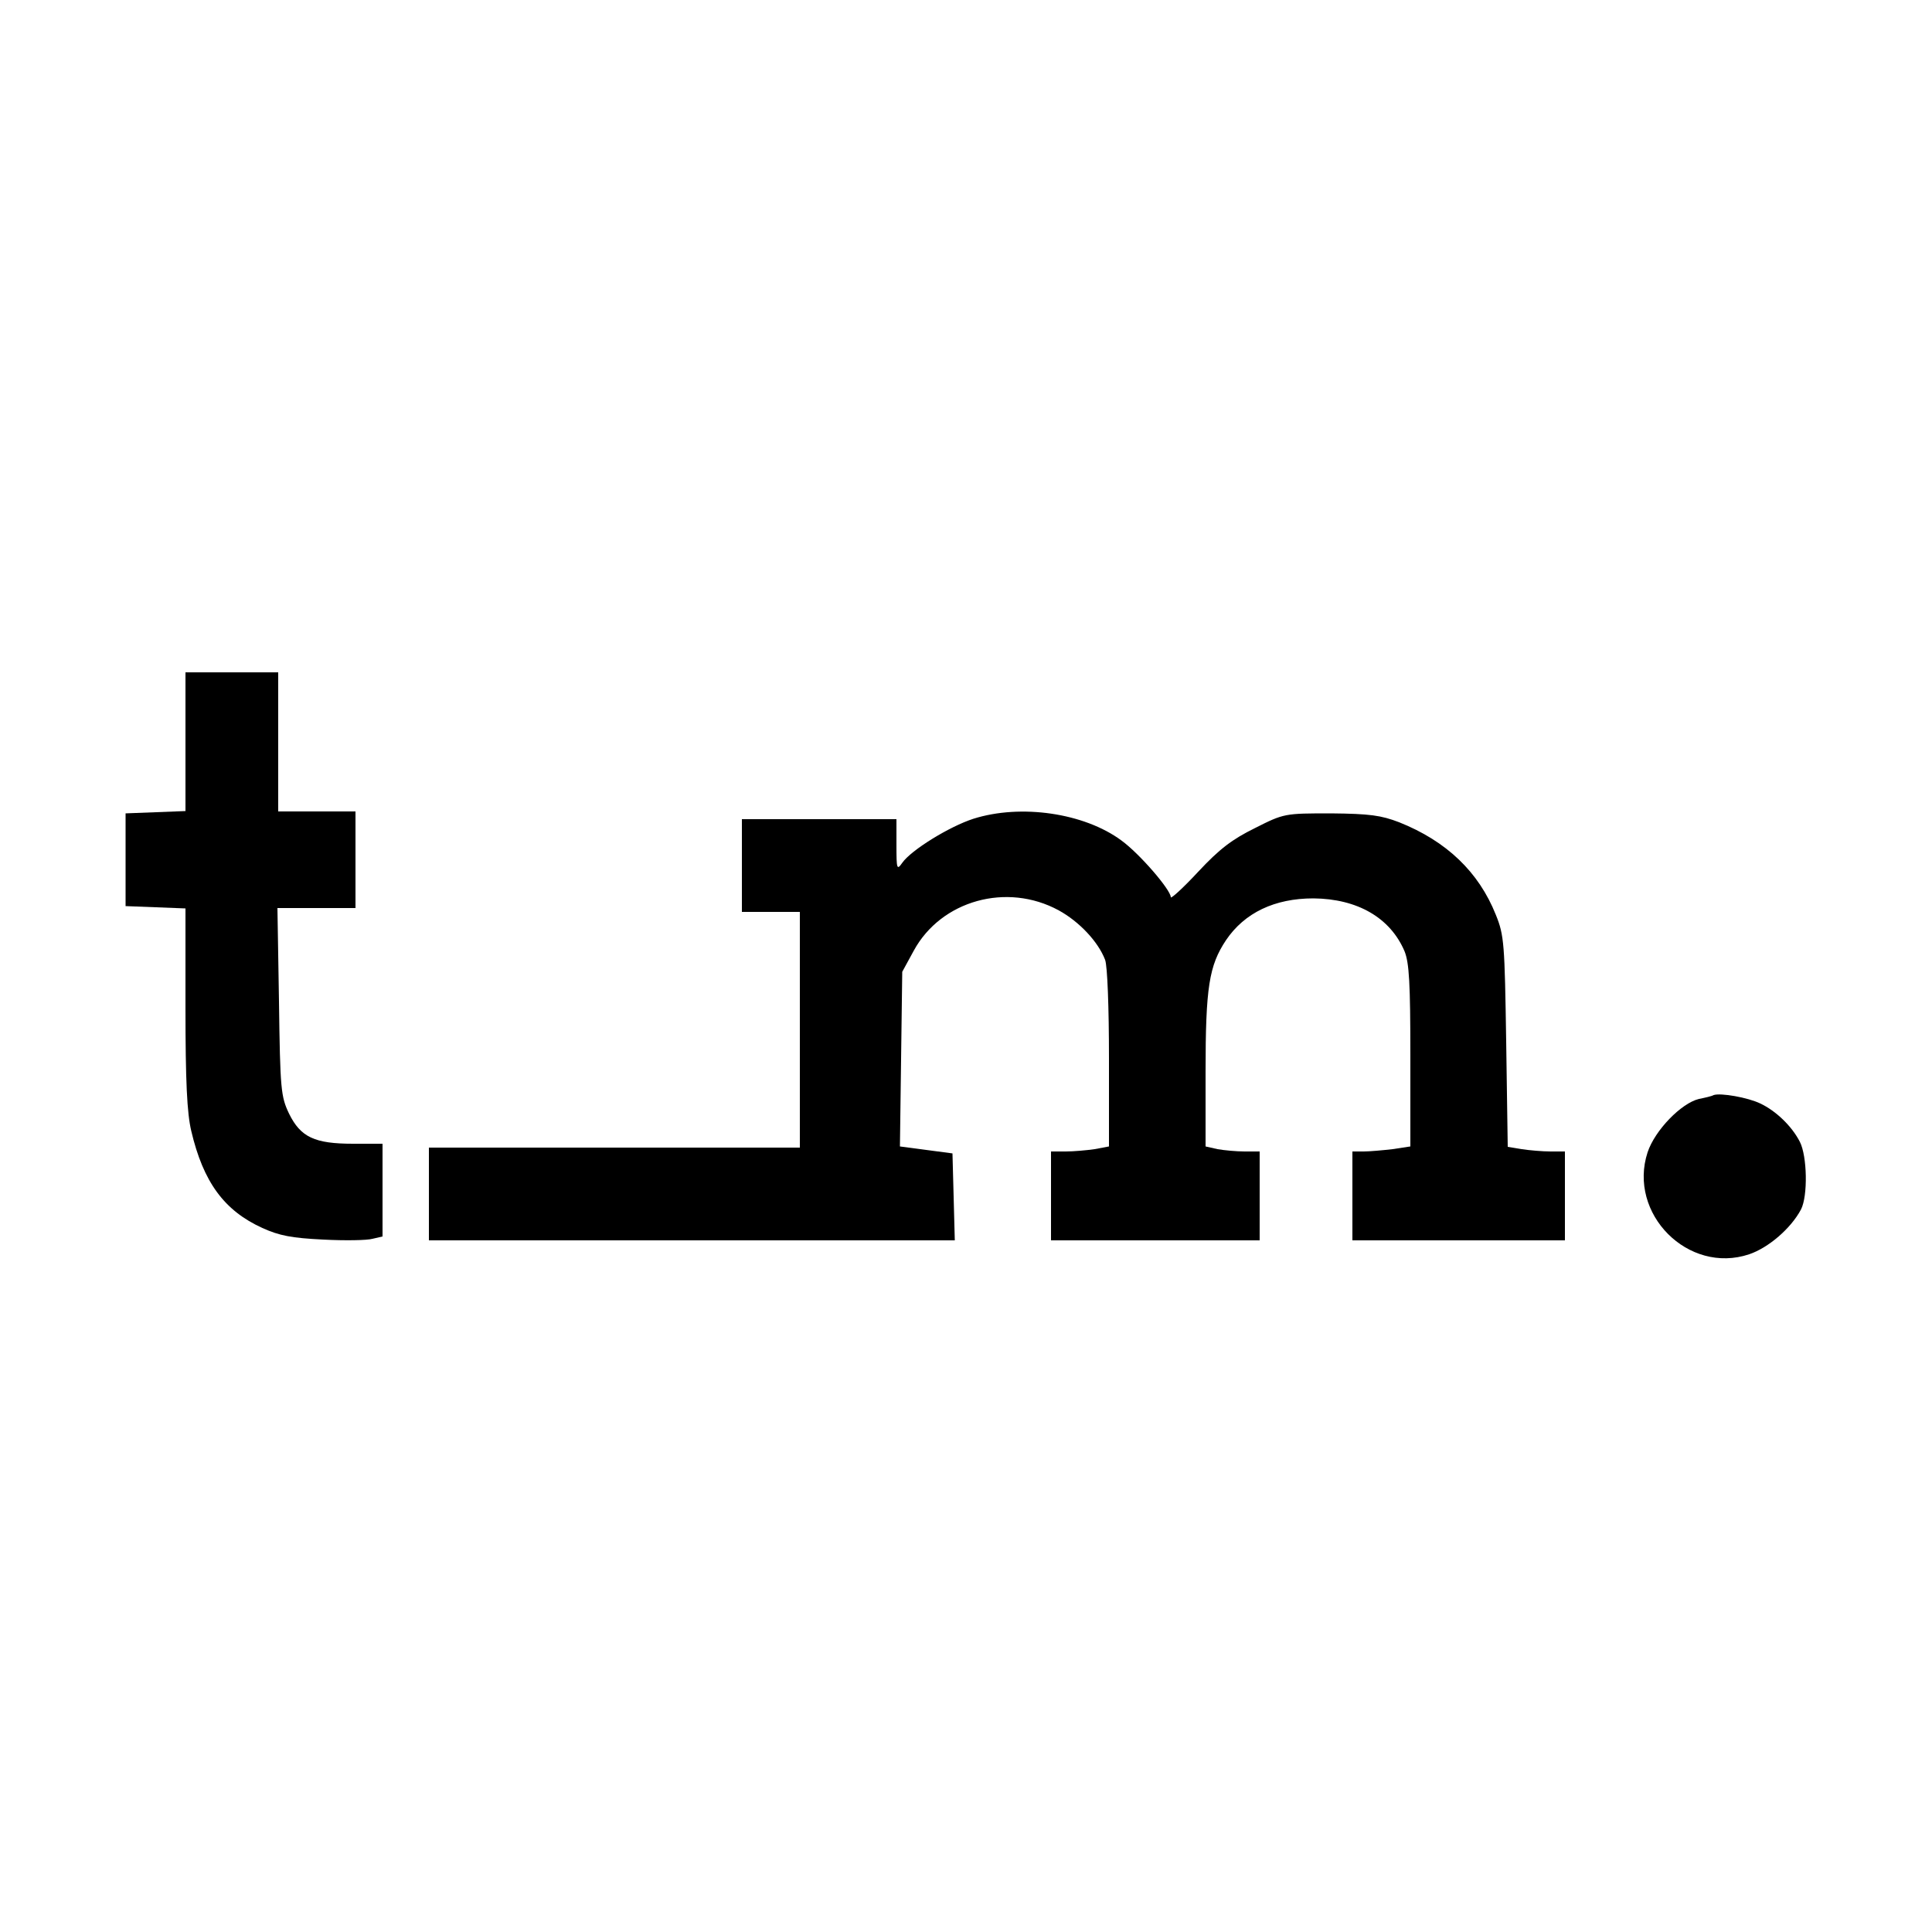
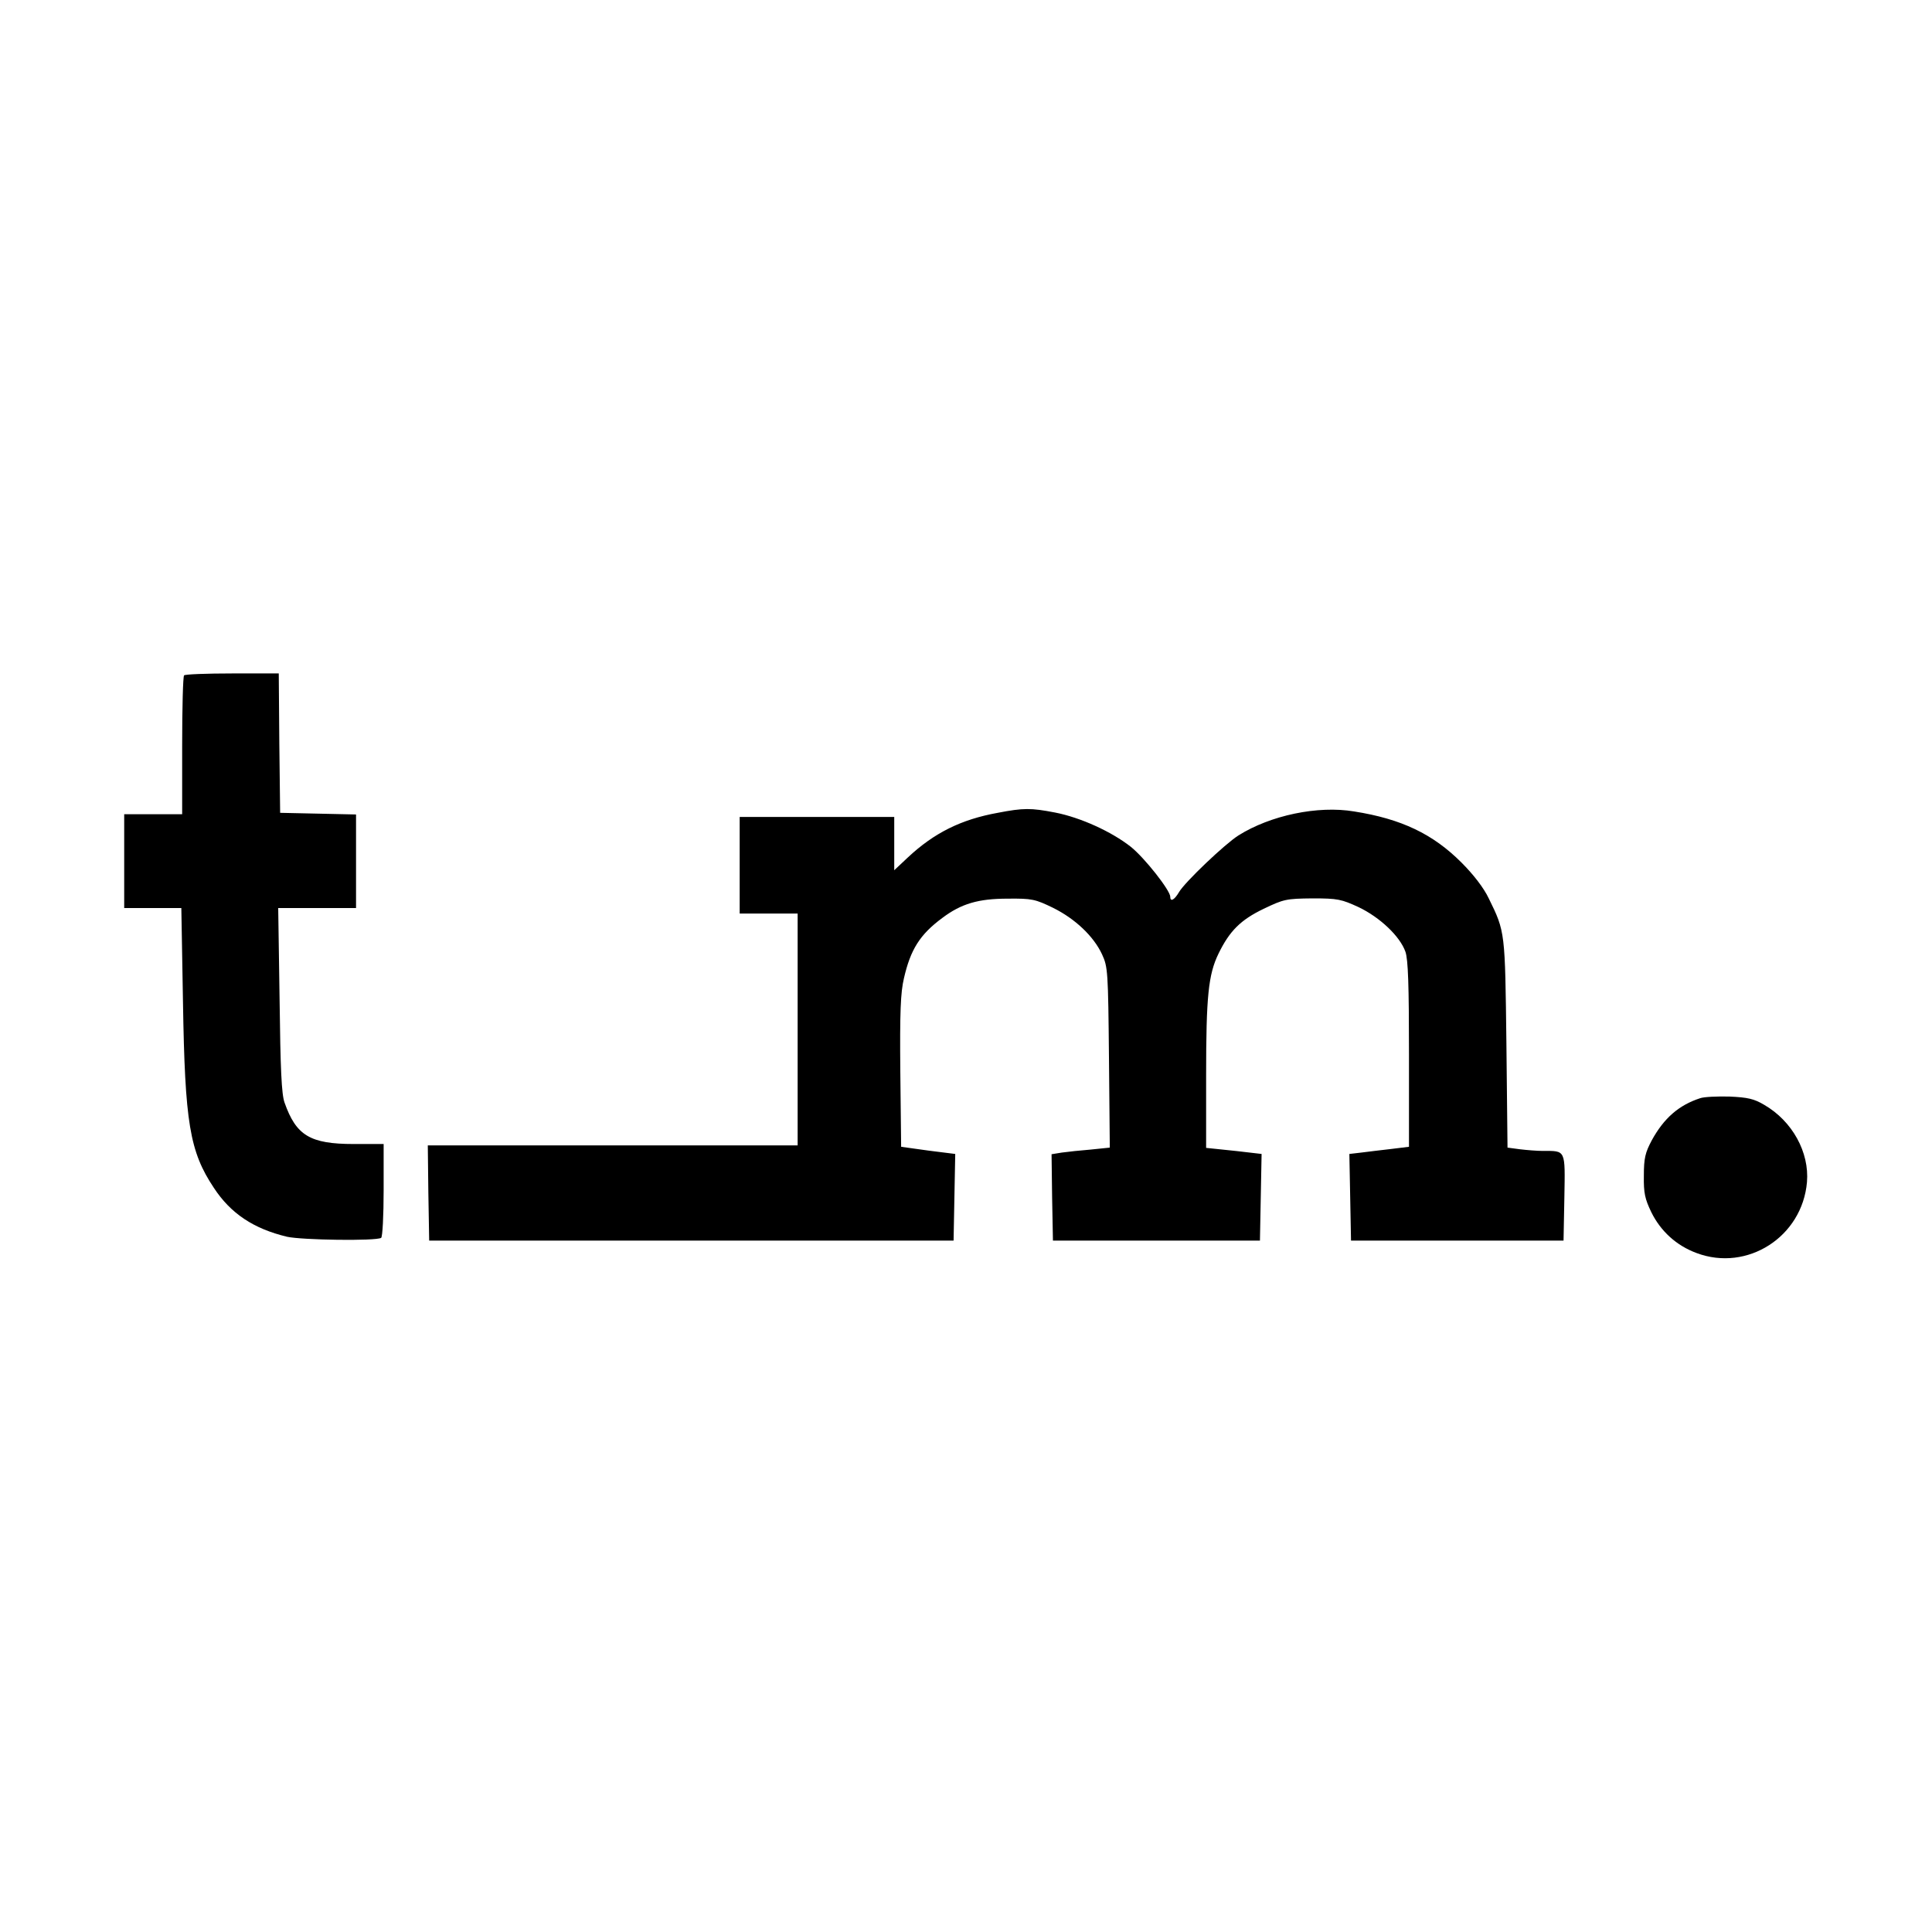
- <svg xmlns="http://www.w3.org/2000/svg" version="1.0" width="500pt" height="500pt" viewBox="0 0 500 500" preserveAspectRatio="xMidYMid meet">
-   <g transform="translate(0,500) scale(0.1,-0.1)" fill="#000000" stroke="none">
-     <path d="M480 3080 l0 -179 -77 -3 -78 -3 0 -120 0 -120 78 -3 77 -3 0 -257 c0 -191 4 -273 15 -319 31 -132 85 -206 184 -251 44 -20 76 -26 157 -30 57 -3 114 -2 128 2 l26 6 0 120 0 120 -76 0 c-100 0 -136 17 -166 78 -21 44 -23 62 -26 290 l-4 242 101 0 101 0 0 125 0 125 -100 0 -100 0 0 180 0 180 -120 0 -120 0 0 -180z" />
-     <path d="M2519 2881 c-62 -20 -161 -81 -184 -114 -14 -20 -15 -16 -15 46 l0 67 -200 0 -200 0 0 -120 0 -120 75 0 75 0 0 -305 0 -305 -480 0 -480 0 0 -120 0 -120 680 0 681 0 -3 113 -3 112 -68 9 -68 9 3 226 3 226 30 55 c71 130 241 177 375 104 53 -29 102 -81 120 -128 6 -16 10 -123 10 -255 l0 -228 -37 -7 c-21 -3 -55 -6 -75 -6 l-38 0 0 -115 0 -115 270 0 270 0 0 115 0 115 -39 0 c-21 0 -53 3 -70 6 l-31 7 0 193 c0 219 9 275 53 341 48 71 126 108 226 108 114 -1 199 -50 236 -137 12 -30 15 -83 15 -271 l0 -234 -46 -7 c-26 -3 -60 -6 -75 -6 l-29 0 0 -115 0 -115 275 0 275 0 0 115 0 115 -37 0 c-21 0 -55 3 -75 6 l-36 6 -4 272 c-4 254 -5 275 -27 329 -44 110 -127 190 -250 239 -47 18 -76 22 -176 23 -120 0 -122 0 -197 -38 -59 -29 -92 -54 -147 -113 -39 -42 -71 -71 -71 -66 0 19 -81 113 -128 147 -96 71 -260 95 -383 56z" />
-     <path d="M4435 2166 c-5 -3 -23 -7 -38 -10 -46 -11 -114 -81 -133 -138 -52 -159 105 -317 263 -264 50 17 108 67 134 116 18 35 16 138 -3 175 -21 41 -62 80 -102 99 -33 16 -103 28 -121 22z" />
+ <svg xmlns="http://www.w3.org/2000/svg" version="1.0" width="700pt" height="700pt" viewBox="0 0 700 700" preserveAspectRatio="xMidYMid meet">
+   <g transform="translate(0,700) scale(0.1,-0.1)" fill="#000000" stroke="none">
+     <path d="M667 4553 c-4 -3 -7 -118 -7 -255 l0 -248 -105 0 -105 0 0 -170 0 -170 104 0 103 0 6 -342 c7 -436 24 -540 112 -672 61 -93 144 -148 265 -177 54 -12 321 -16 341 -4 5 4 9 80 9 173 l0 167 -108 0 c-159 0 -209 31 -251 150 -11 30 -15 122 -18 373 l-5 332 141 0 141 0 0 170 0 169 -137 3 -138 3 -3 253 -2 252 -169 0 c-92 0 -171 -3 -174 -7z" />
+     <path d="M3615 4055 c-133 -24 -231 -73 -326 -162 l-49 -46 0 97 0 96 -280 0 -280 0 0 -175 0 -175 105 0 105 0 0 -420 0 -420 -670 0 -670 0 2 -172 3 -173 950 0 950 0 3 157 3 157 -48 6 c-27 3 -70 9 -98 13 l-50 7 -3 273 c-2 215 1 286 13 337 24 105 58 159 139 219 69 52 131 70 237 70 88 1 100 -2 164 -33 81 -40 148 -104 178 -169 21 -45 22 -63 25 -374 l3 -326 -68 -7 c-37 -3 -85 -8 -106 -11 l-37 -6 2 -156 3 -157 375 0 375 0 3 157 3 157 -43 5 c-24 3 -69 8 -100 11 l-58 6 0 262 c0 287 8 366 45 442 40 82 80 122 163 162 73 35 82 37 177 38 92 0 105 -3 168 -32 77 -37 149 -105 169 -161 10 -28 13 -122 13 -372 l0 -335 -65 -8 c-36 -4 -84 -10 -108 -13 l-43 -5 3 -157 3 -157 385 0 385 0 3 156 c3 176 6 169 -79 169 -20 0 -57 3 -82 6 l-45 6 -4 377 c-5 406 -4 404 -64 526 -18 38 -55 86 -99 130 -103 103 -217 158 -389 185 -131 22 -303 -14 -419 -87 -49 -31 -193 -168 -215 -205 -17 -29 -32 -37 -32 -17 0 23 -93 141 -143 181 -70 55 -182 106 -274 124 -88 17 -115 17 -208 -1z" />
+     <path d="M6160 3021 c-77 -25 -131 -72 -175 -152 -24 -45 -29 -65 -29 -129 -1 -63 4 -84 27 -132 34 -69 91 -121 164 -148 184 -69 383 59 400 257 9 108 -53 221 -155 280 -37 22 -60 27 -126 30 -45 1 -92 -1 -106 -6z" />
  </g>
</svg>
